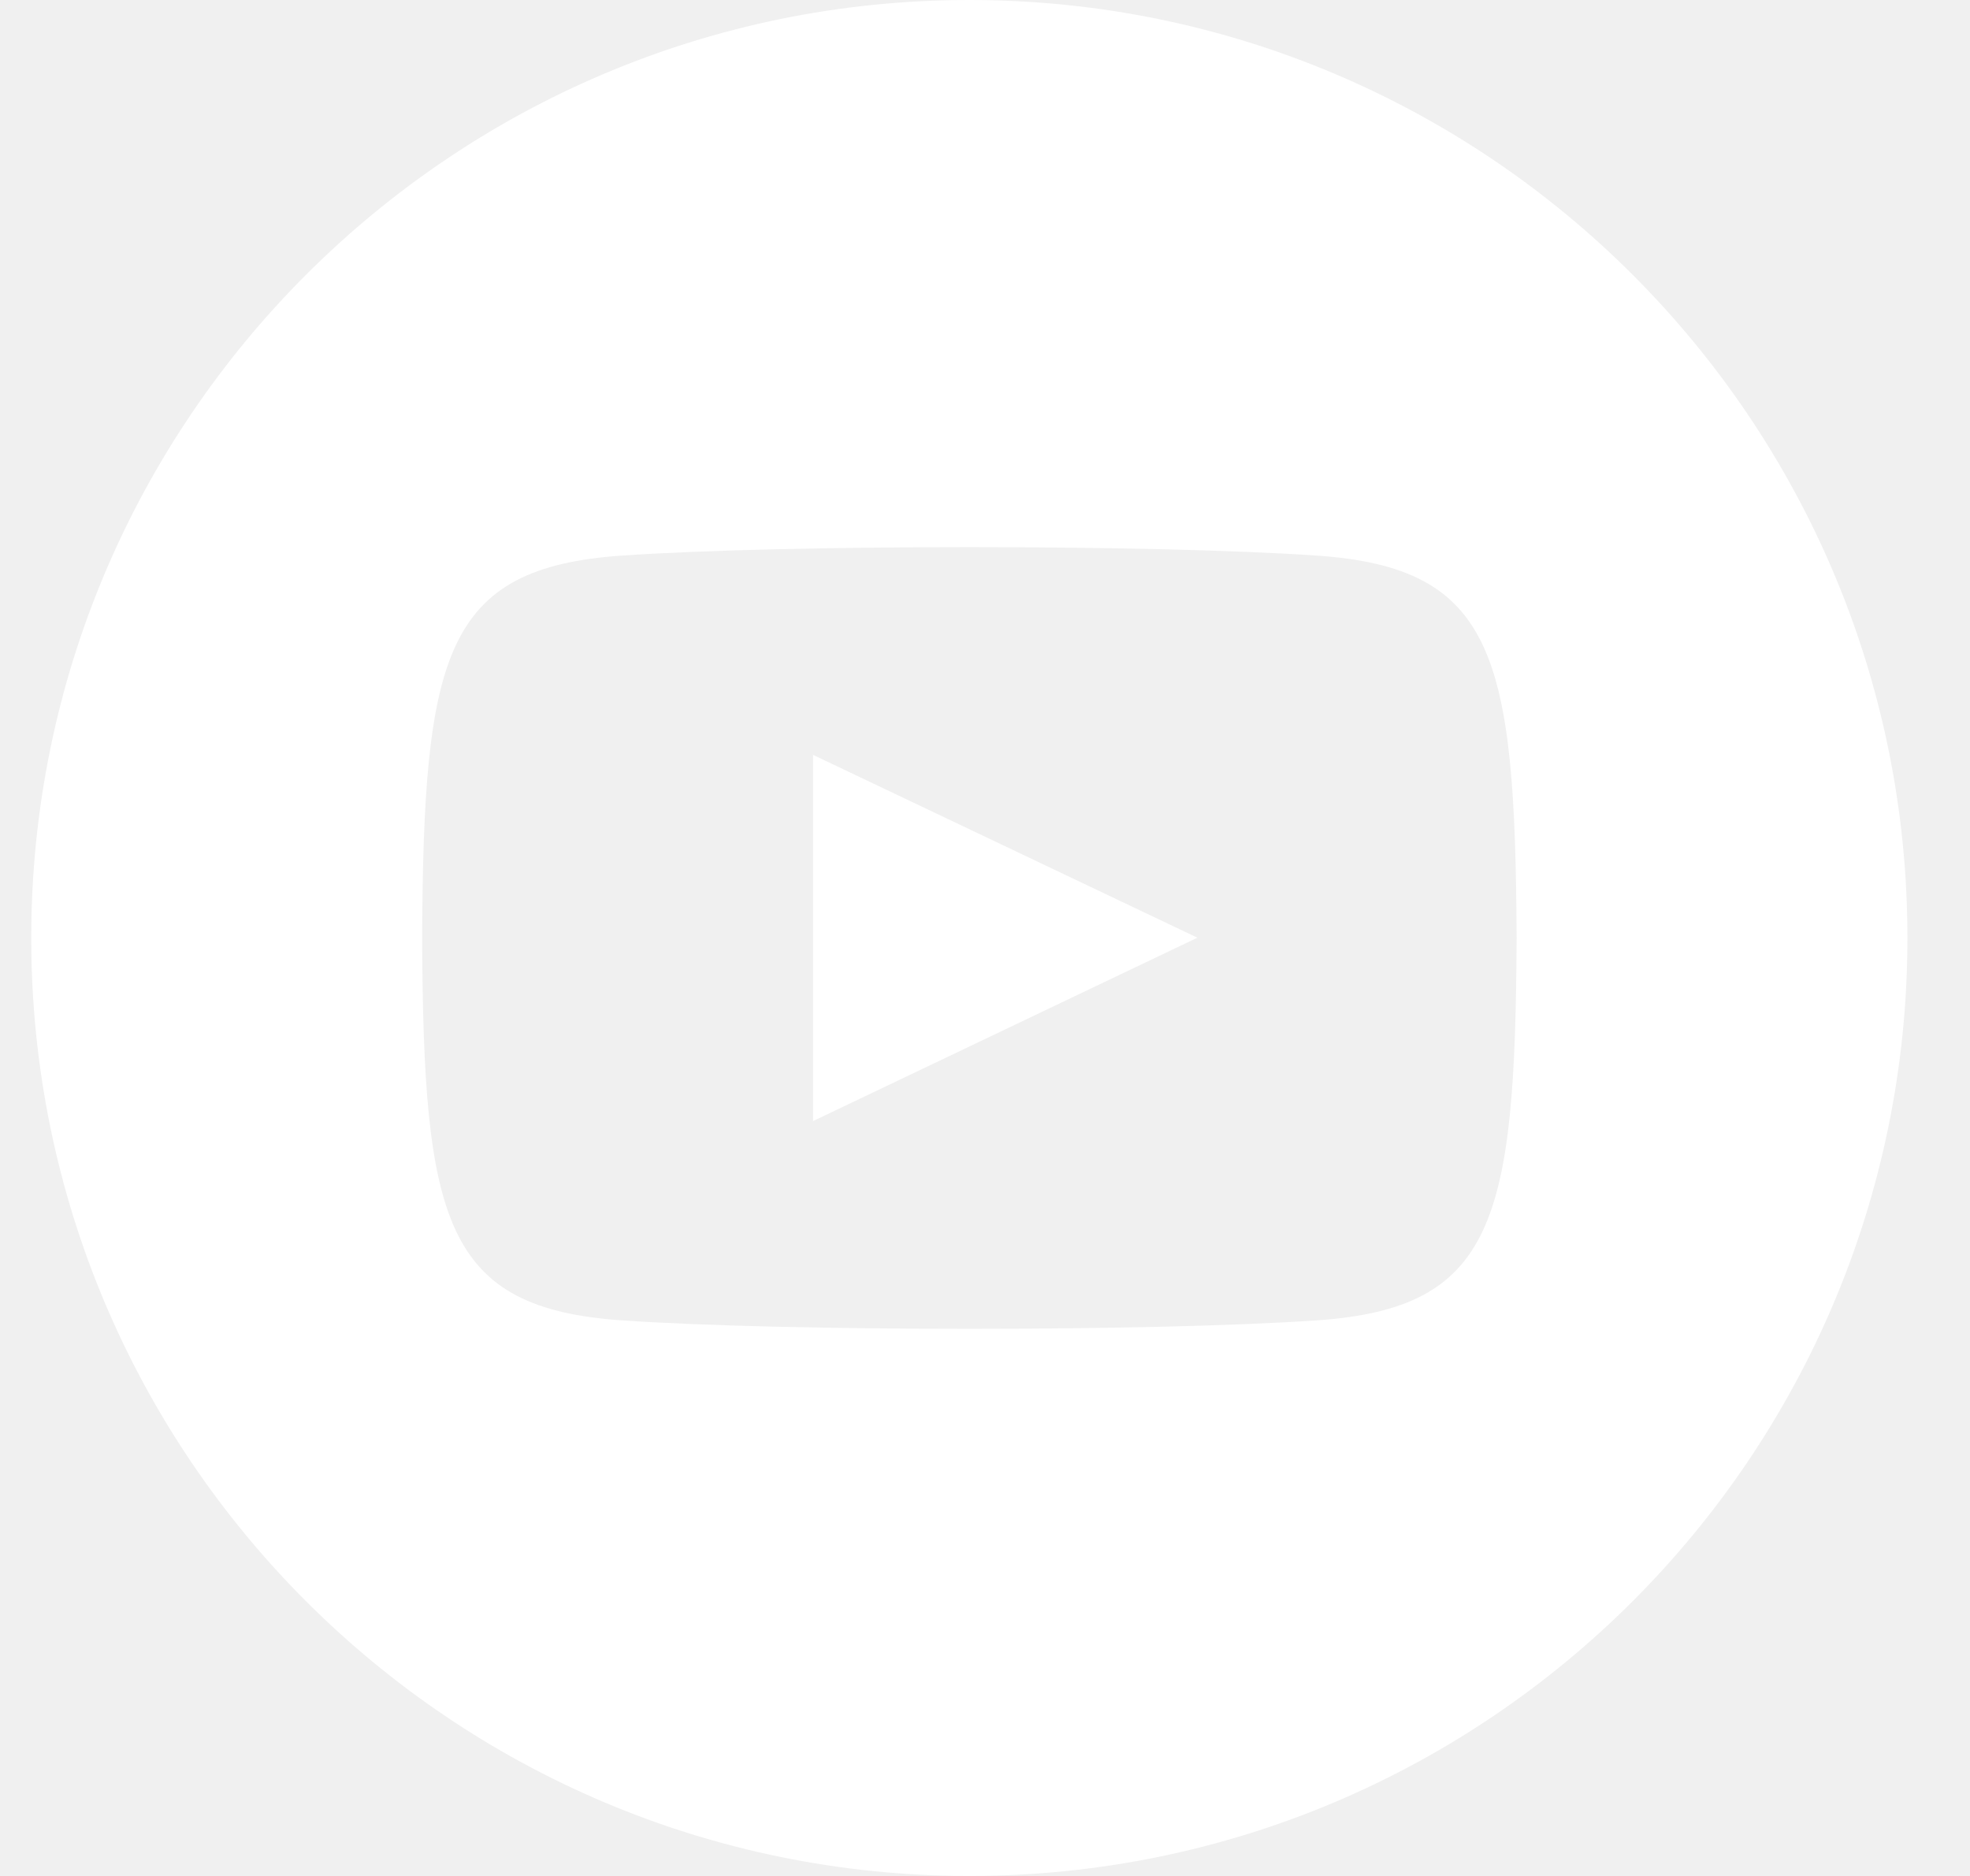
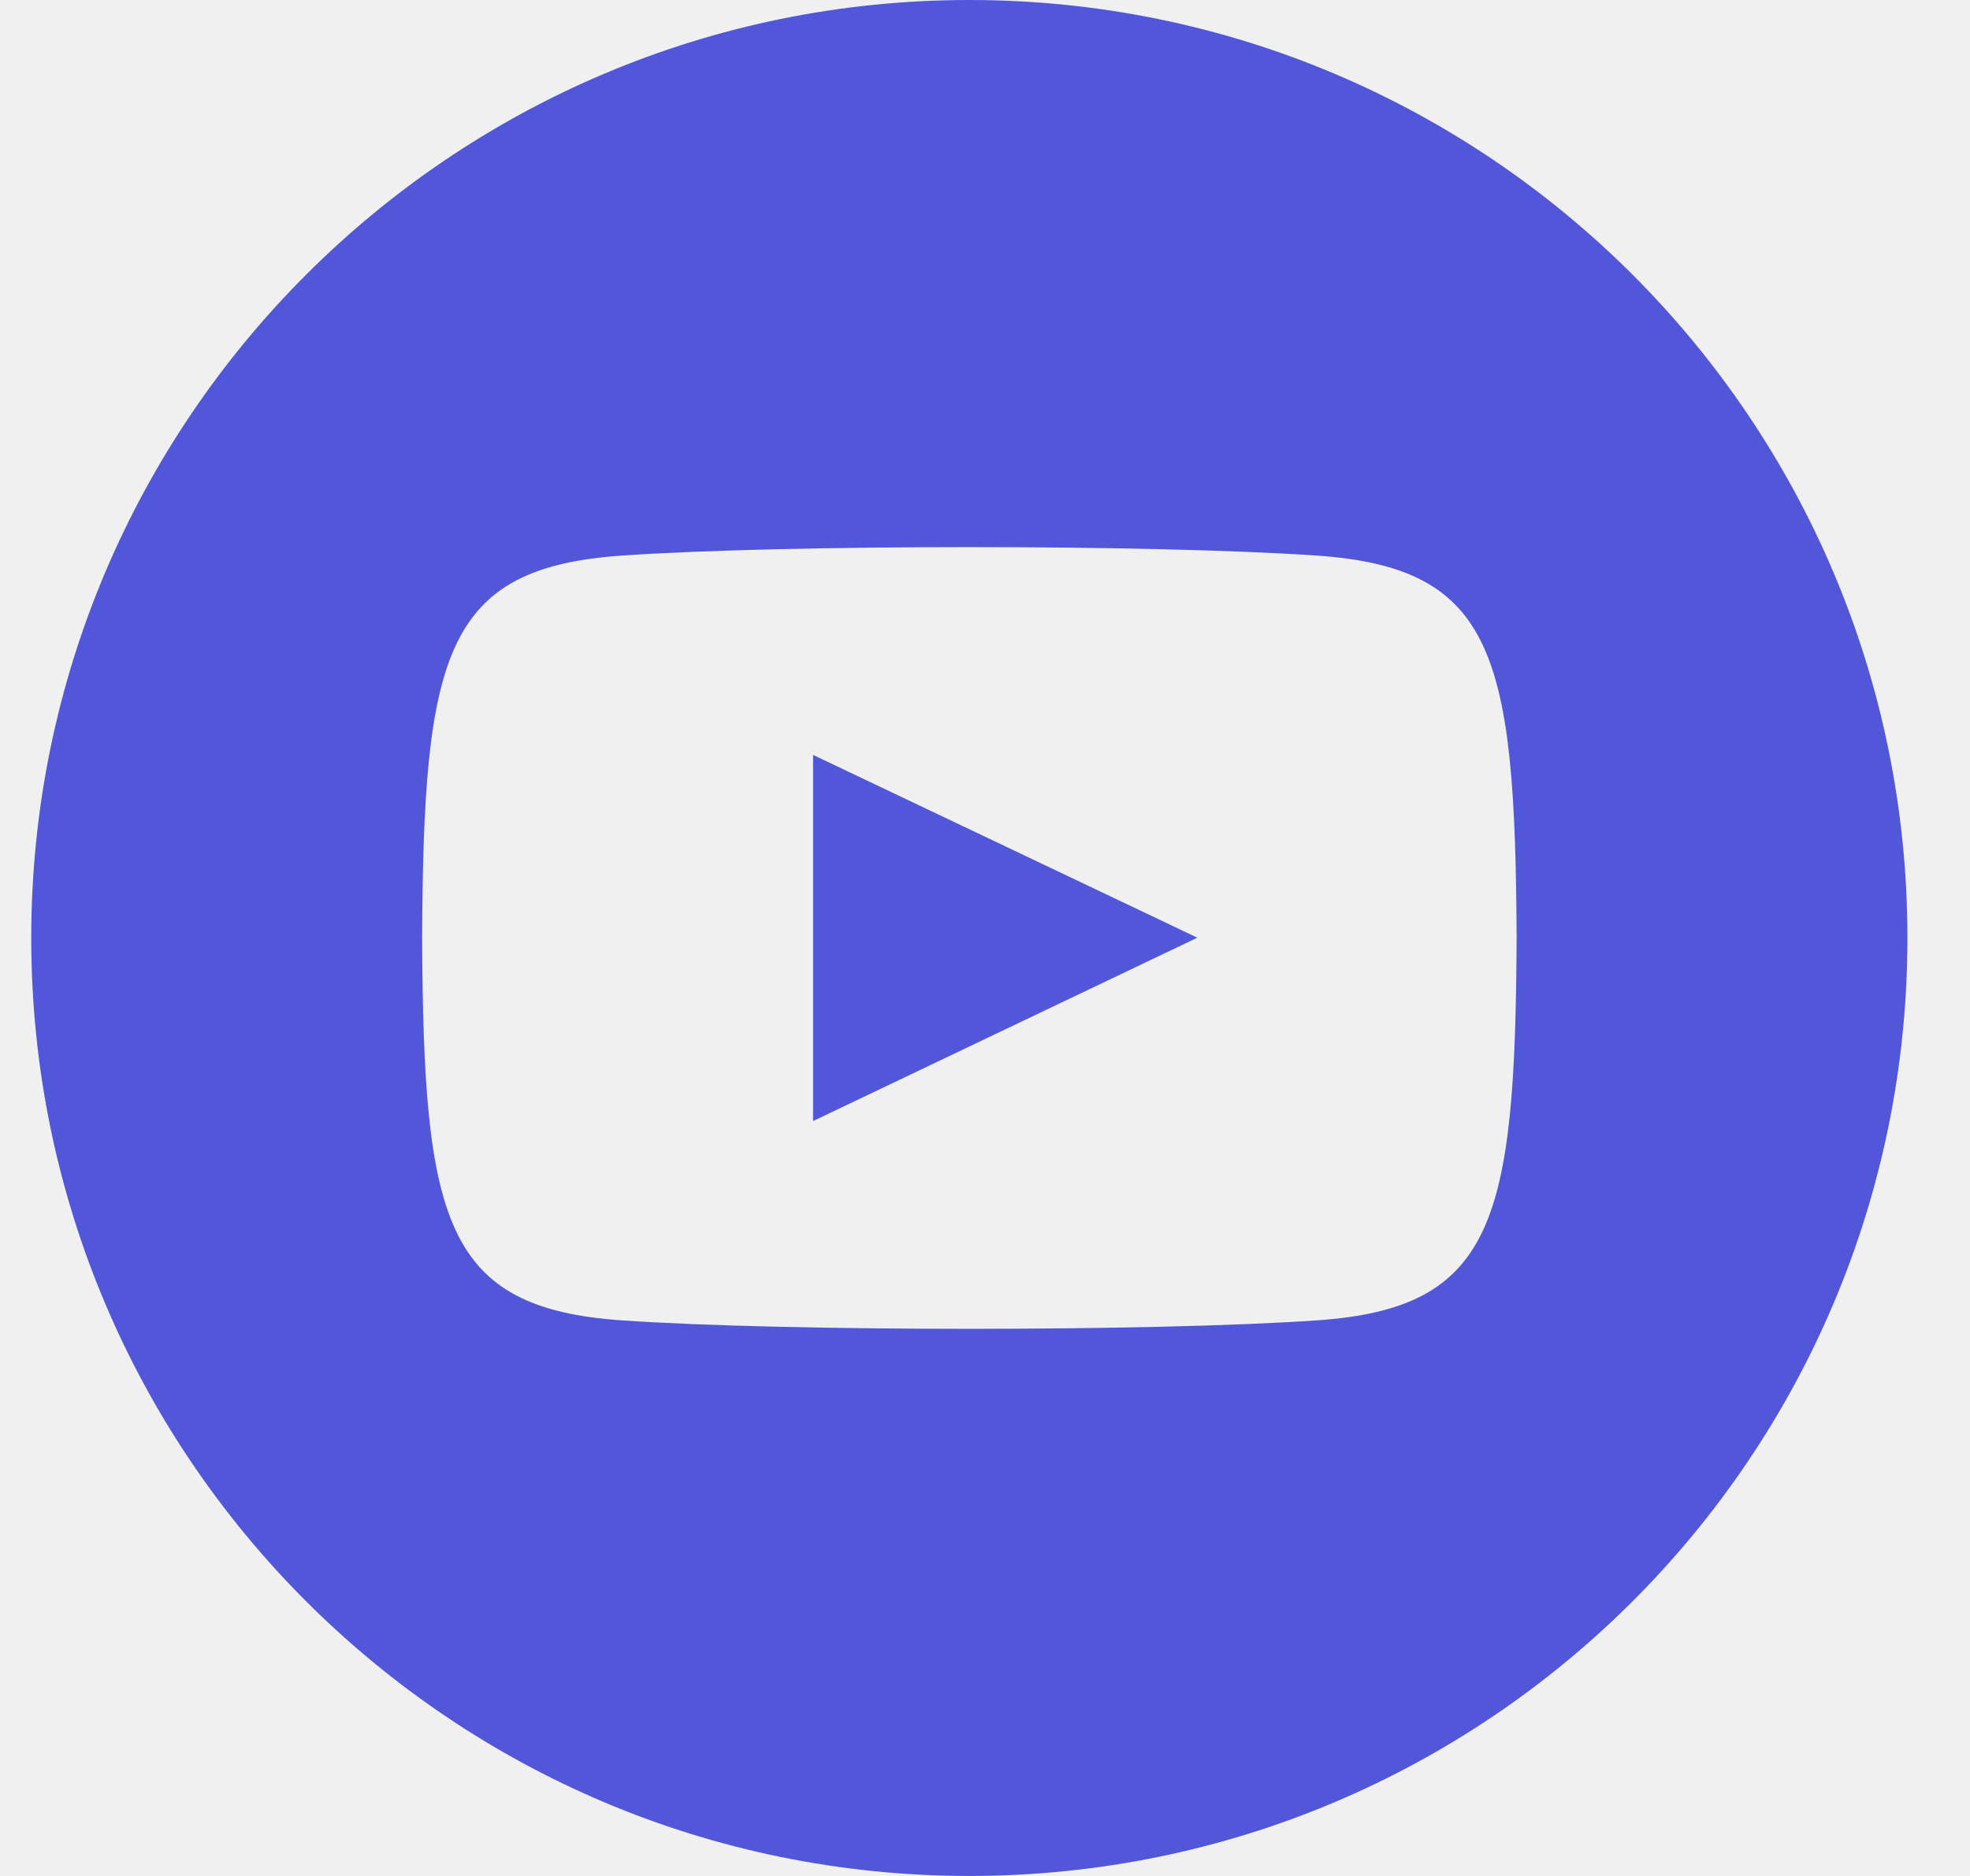
<svg xmlns="http://www.w3.org/2000/svg" width="21" height="20">
-   <path fill="#FFF" d="M10.333 0c-5.522 0-10 4.478-10 10 0 5.523 4.478 10 10 10 5.523 0 10-4.477 10-10 0-5.522-4.477-10-10-10zm3.701 14.077c-1.752.12-5.653.12-7.402 0C4.735 13.947 4.514 13.018 4.5 10c.014-3.024.237-3.947 2.132-4.077 1.749-.12 5.651-.12 7.402 0 1.898.13 2.118 1.059 2.133 4.077-.015 3.024-.238 3.947-2.133 4.077zM8.667 8.048l4.097 1.949-4.097 1.955V8.048z" />
+   <path fill="#5257da" d="M10.333 0c-5.522 0-10 4.478-10 10 0 5.523 4.478 10 10 10 5.523 0 10-4.477 10-10 0-5.522-4.477-10-10-10zm3.701 14.077c-1.752.12-5.653.12-7.402 0C4.735 13.947 4.514 13.018 4.5 10c.014-3.024.237-3.947 2.132-4.077 1.749-.12 5.651-.12 7.402 0 1.898.13 2.118 1.059 2.133 4.077-.015 3.024-.238 3.947-2.133 4.077zM8.667 8.048l4.097 1.949-4.097 1.955V8.048z" />
</svg>
